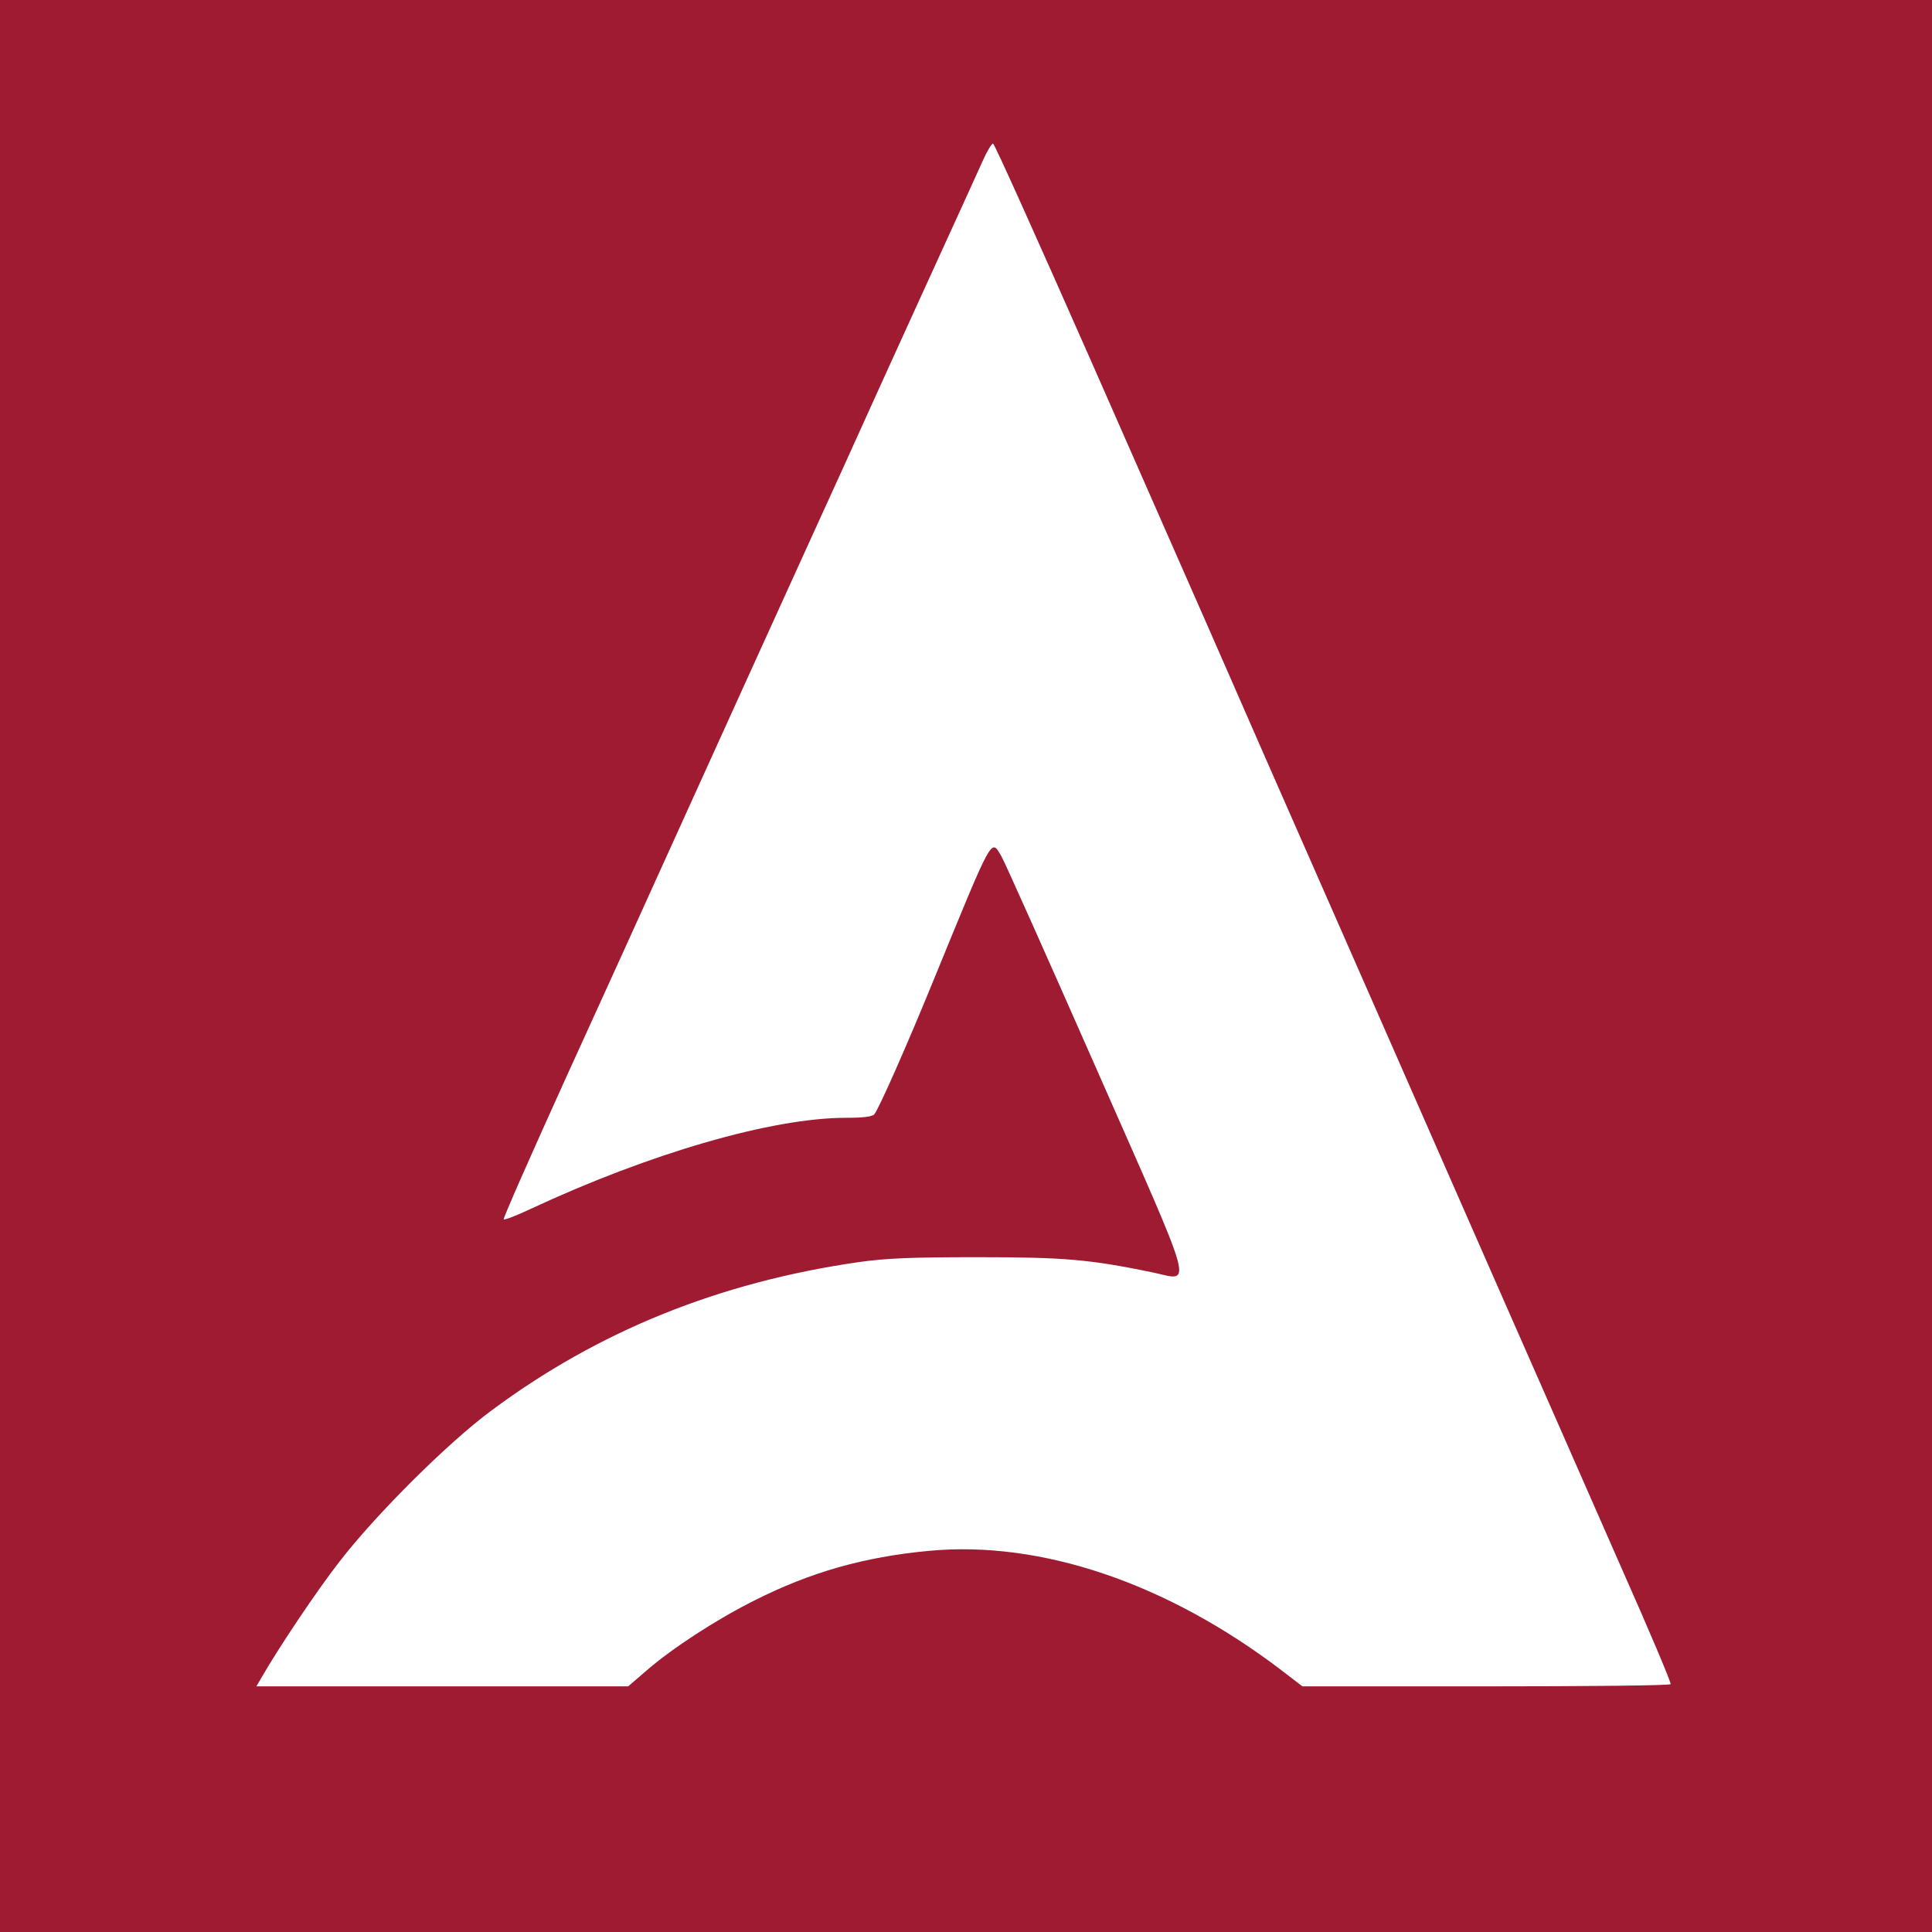
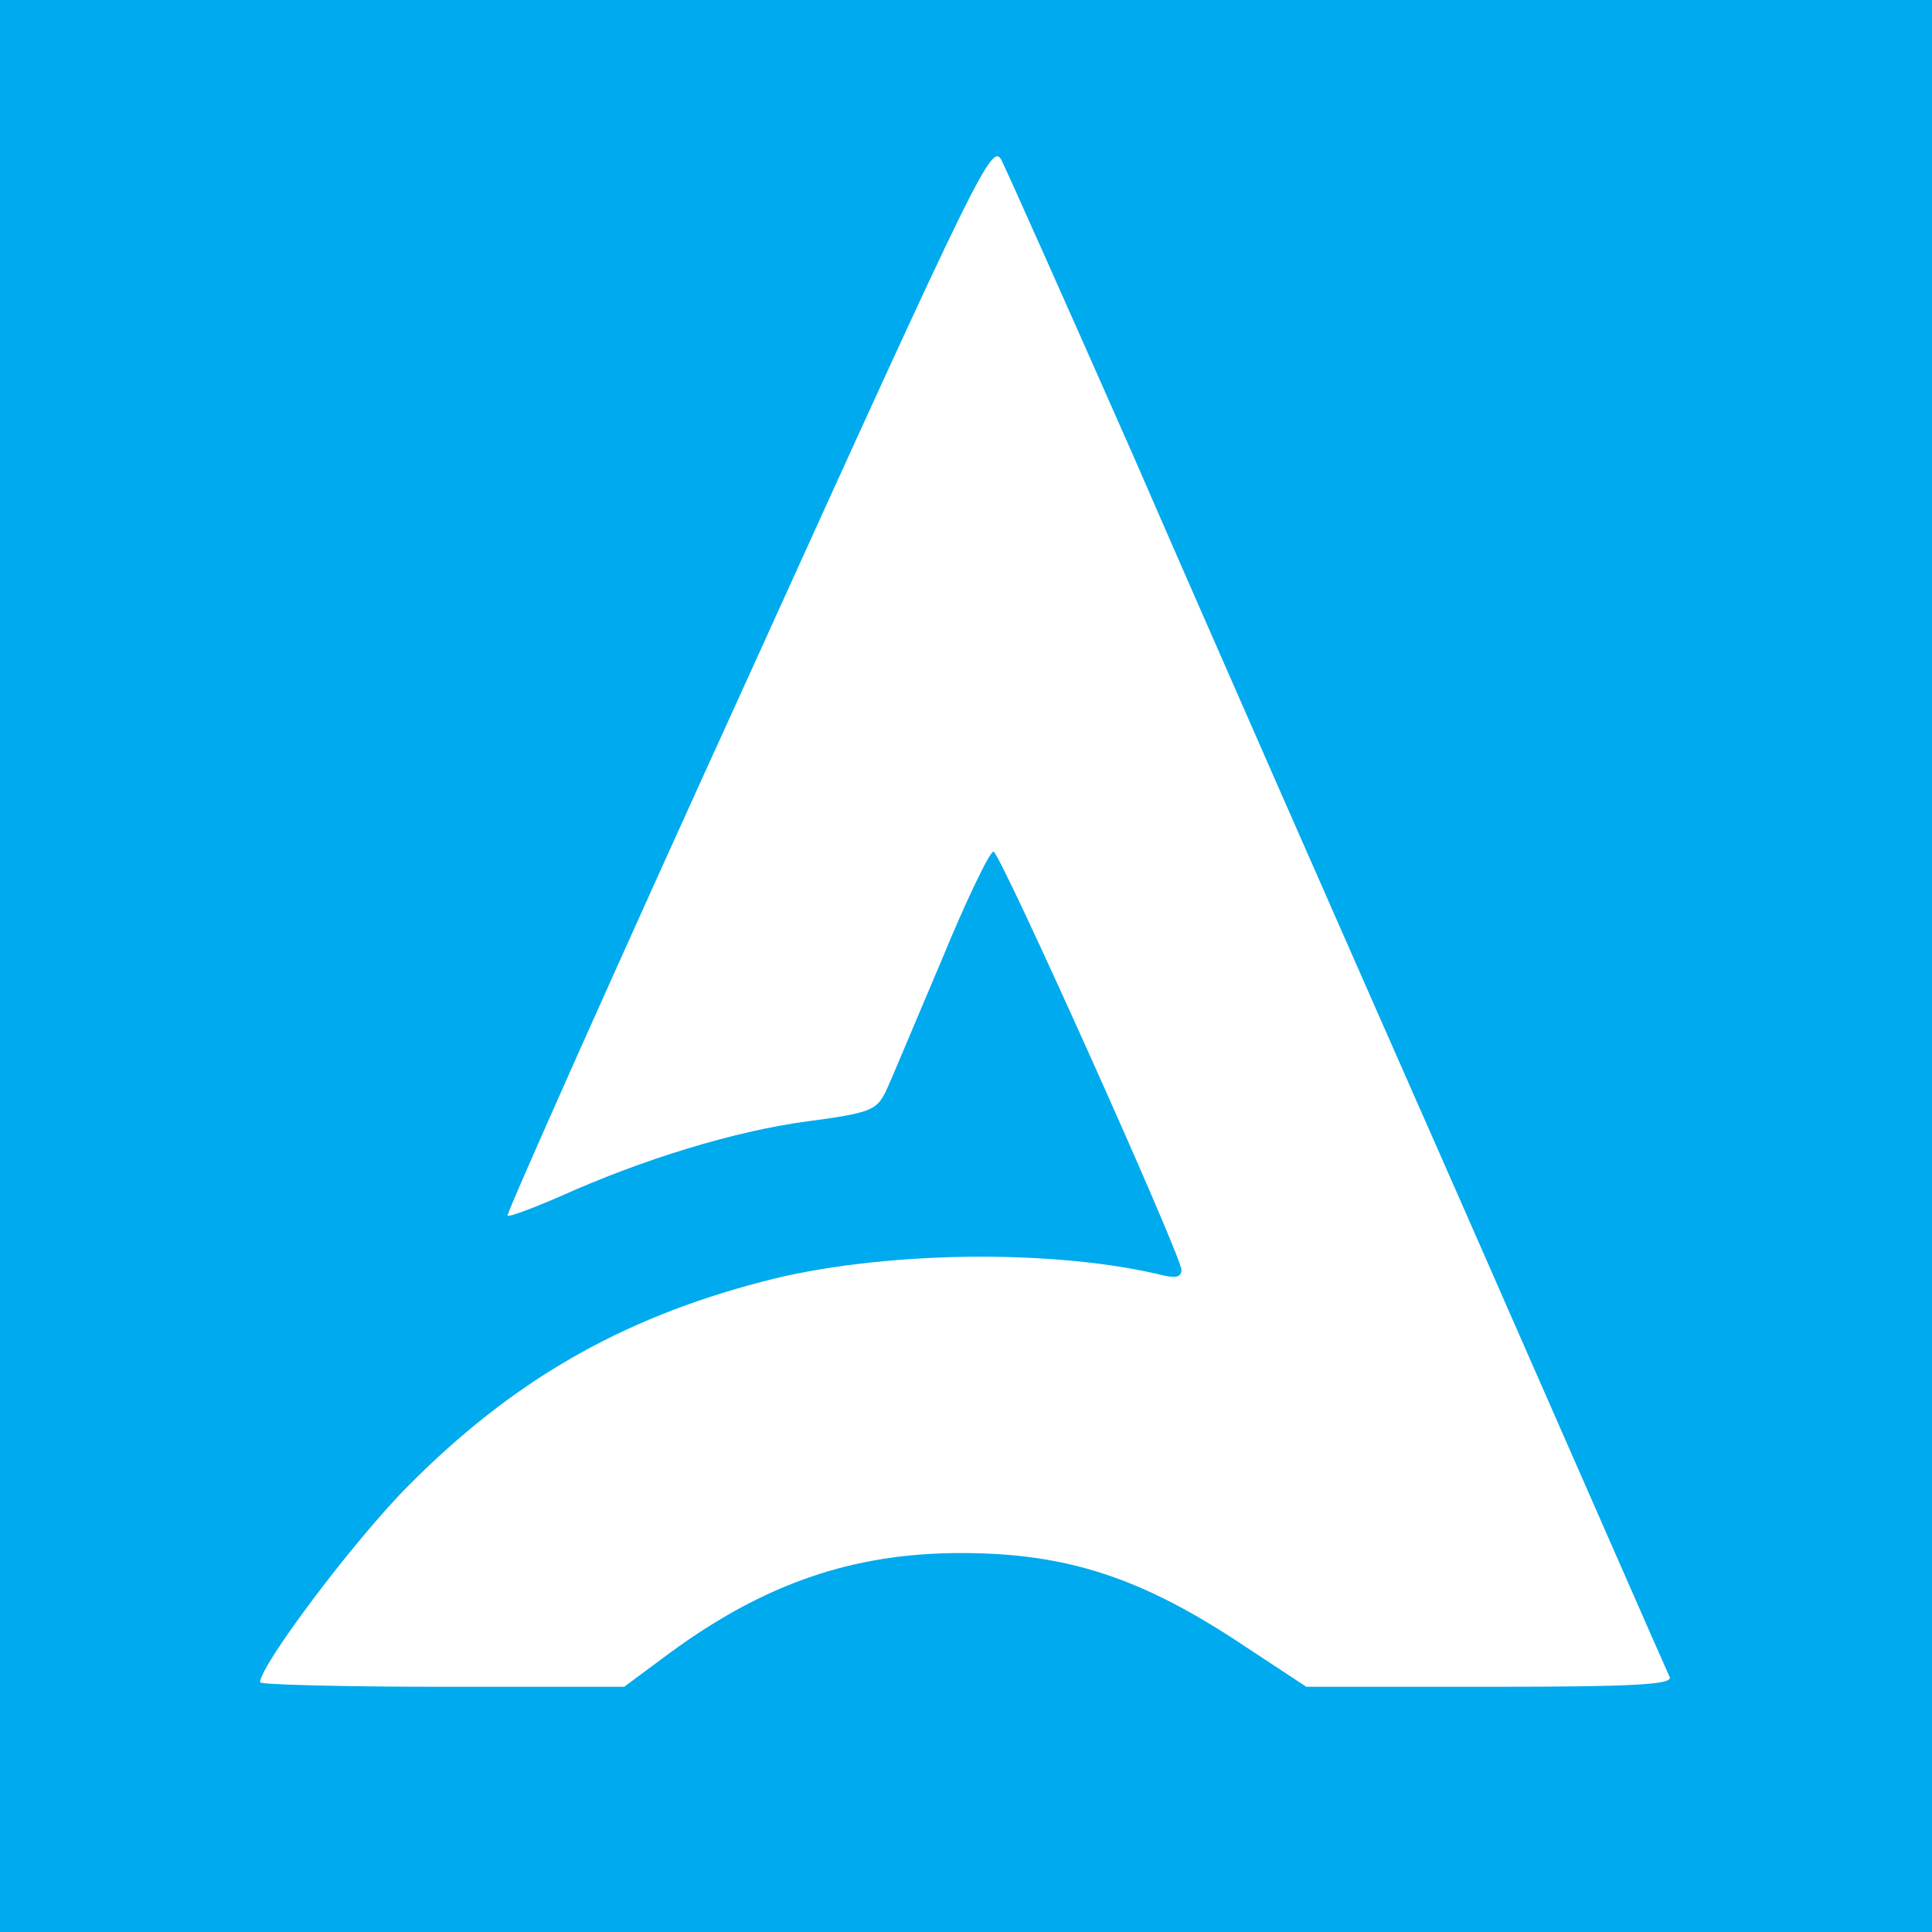
- <svg xmlns="http://www.w3.org/2000/svg" version="1.0" width="700pt" height="700pt" viewBox="0 0 700 700" preserveAspectRatio="xMidYMid meet">
-   <g transform="translate(0,700) scale(0.1,-0.1)" fill="#9E1B32" stroke="none">
-     <path d="M0 3500 l0 -3500 3500 0 3500 0 0 3500 0 3500 -3500 0 -3500 0 0 -3500z m3955 2188 c192 -436 374 -851 406 -923 31 -71 130 -296 219 -500 259 -589 551 -1253 837 -1905 147 -333 350 -796 453 -1030 104 -234 186 -428 183 -432 -2 -5 -303 -8 -669 -8 l-665 0 -77 59 c-415 316 -871 470 -1276 432 -235 -22 -429 -77 -633 -180 -136 -68 -298 -173 -392 -255 l-65 -56 -673 0 -674 0 18 31 c65 113 202 317 283 421 131 170 393 431 550 547 387 288 825 465 1330 538 99 14 188 18 430 18 316 0 406 -8 631 -54 151 -31 170 -100 -200 740 -178 404 -332 749 -343 767 -38 63 -27 84 -247 -453 -94 -230 -196 -461 -213 -482 -7 -9 -41 -13 -103 -13 -267 0 -709 -128 -1142 -330 -51 -24 -95 -41 -98 -38 -3 3 99 234 226 514 128 280 287 631 354 779 213 470 409 901 545 1200 73 160 152 333 175 385 23 52 125 275 225 495 101 220 195 428 211 463 15 34 32 62 37 62 5 0 165 -357 357 -792z" />
+ <svg xmlns="http://www.w3.org/2000/svg" version="1.0" width="260pt" height="260pt" viewBox="0 0 260 260" preserveAspectRatio="xMidYMid meet">
+   <g transform="translate(0,260) scale(0.1,-0.1)" fill="#00AAEE" stroke="none">
+     <path d="M0 1300 l0 -1300 1300 0 1300 0 0 1300 0 1300 -1300 0 -1300 0 0 -1300z m1525 687 c89 -205 287 -655 440 -1002 152 -346 279 -636 282 -642 4 -10 -48 -13 -242 -13 l-247 0 -82 54 c-139 93 -240 126 -383 126 -145 0 -264 -41 -391 -134 l-62 -46 -245 0 c-135 0 -245 3 -245 6 0 23 128 193 200 265 139 140 284 224 475 274 158 42 395 45 543 8 15 -3 22 -1 22 8 -1 21 -244 562 -253 563 -5 0 -37 -66 -71 -149 -35 -82 -68 -162 -75 -176 -12 -23 -21 -27 -104 -38 -98 -13 -222 -51 -333 -101 -37 -16 -69 -28 -71 -26 -2 2 143 328 324 725 313 690 328 720 341 695 7 -14 87 -193 177 -397z" />
  </g>
</svg>
